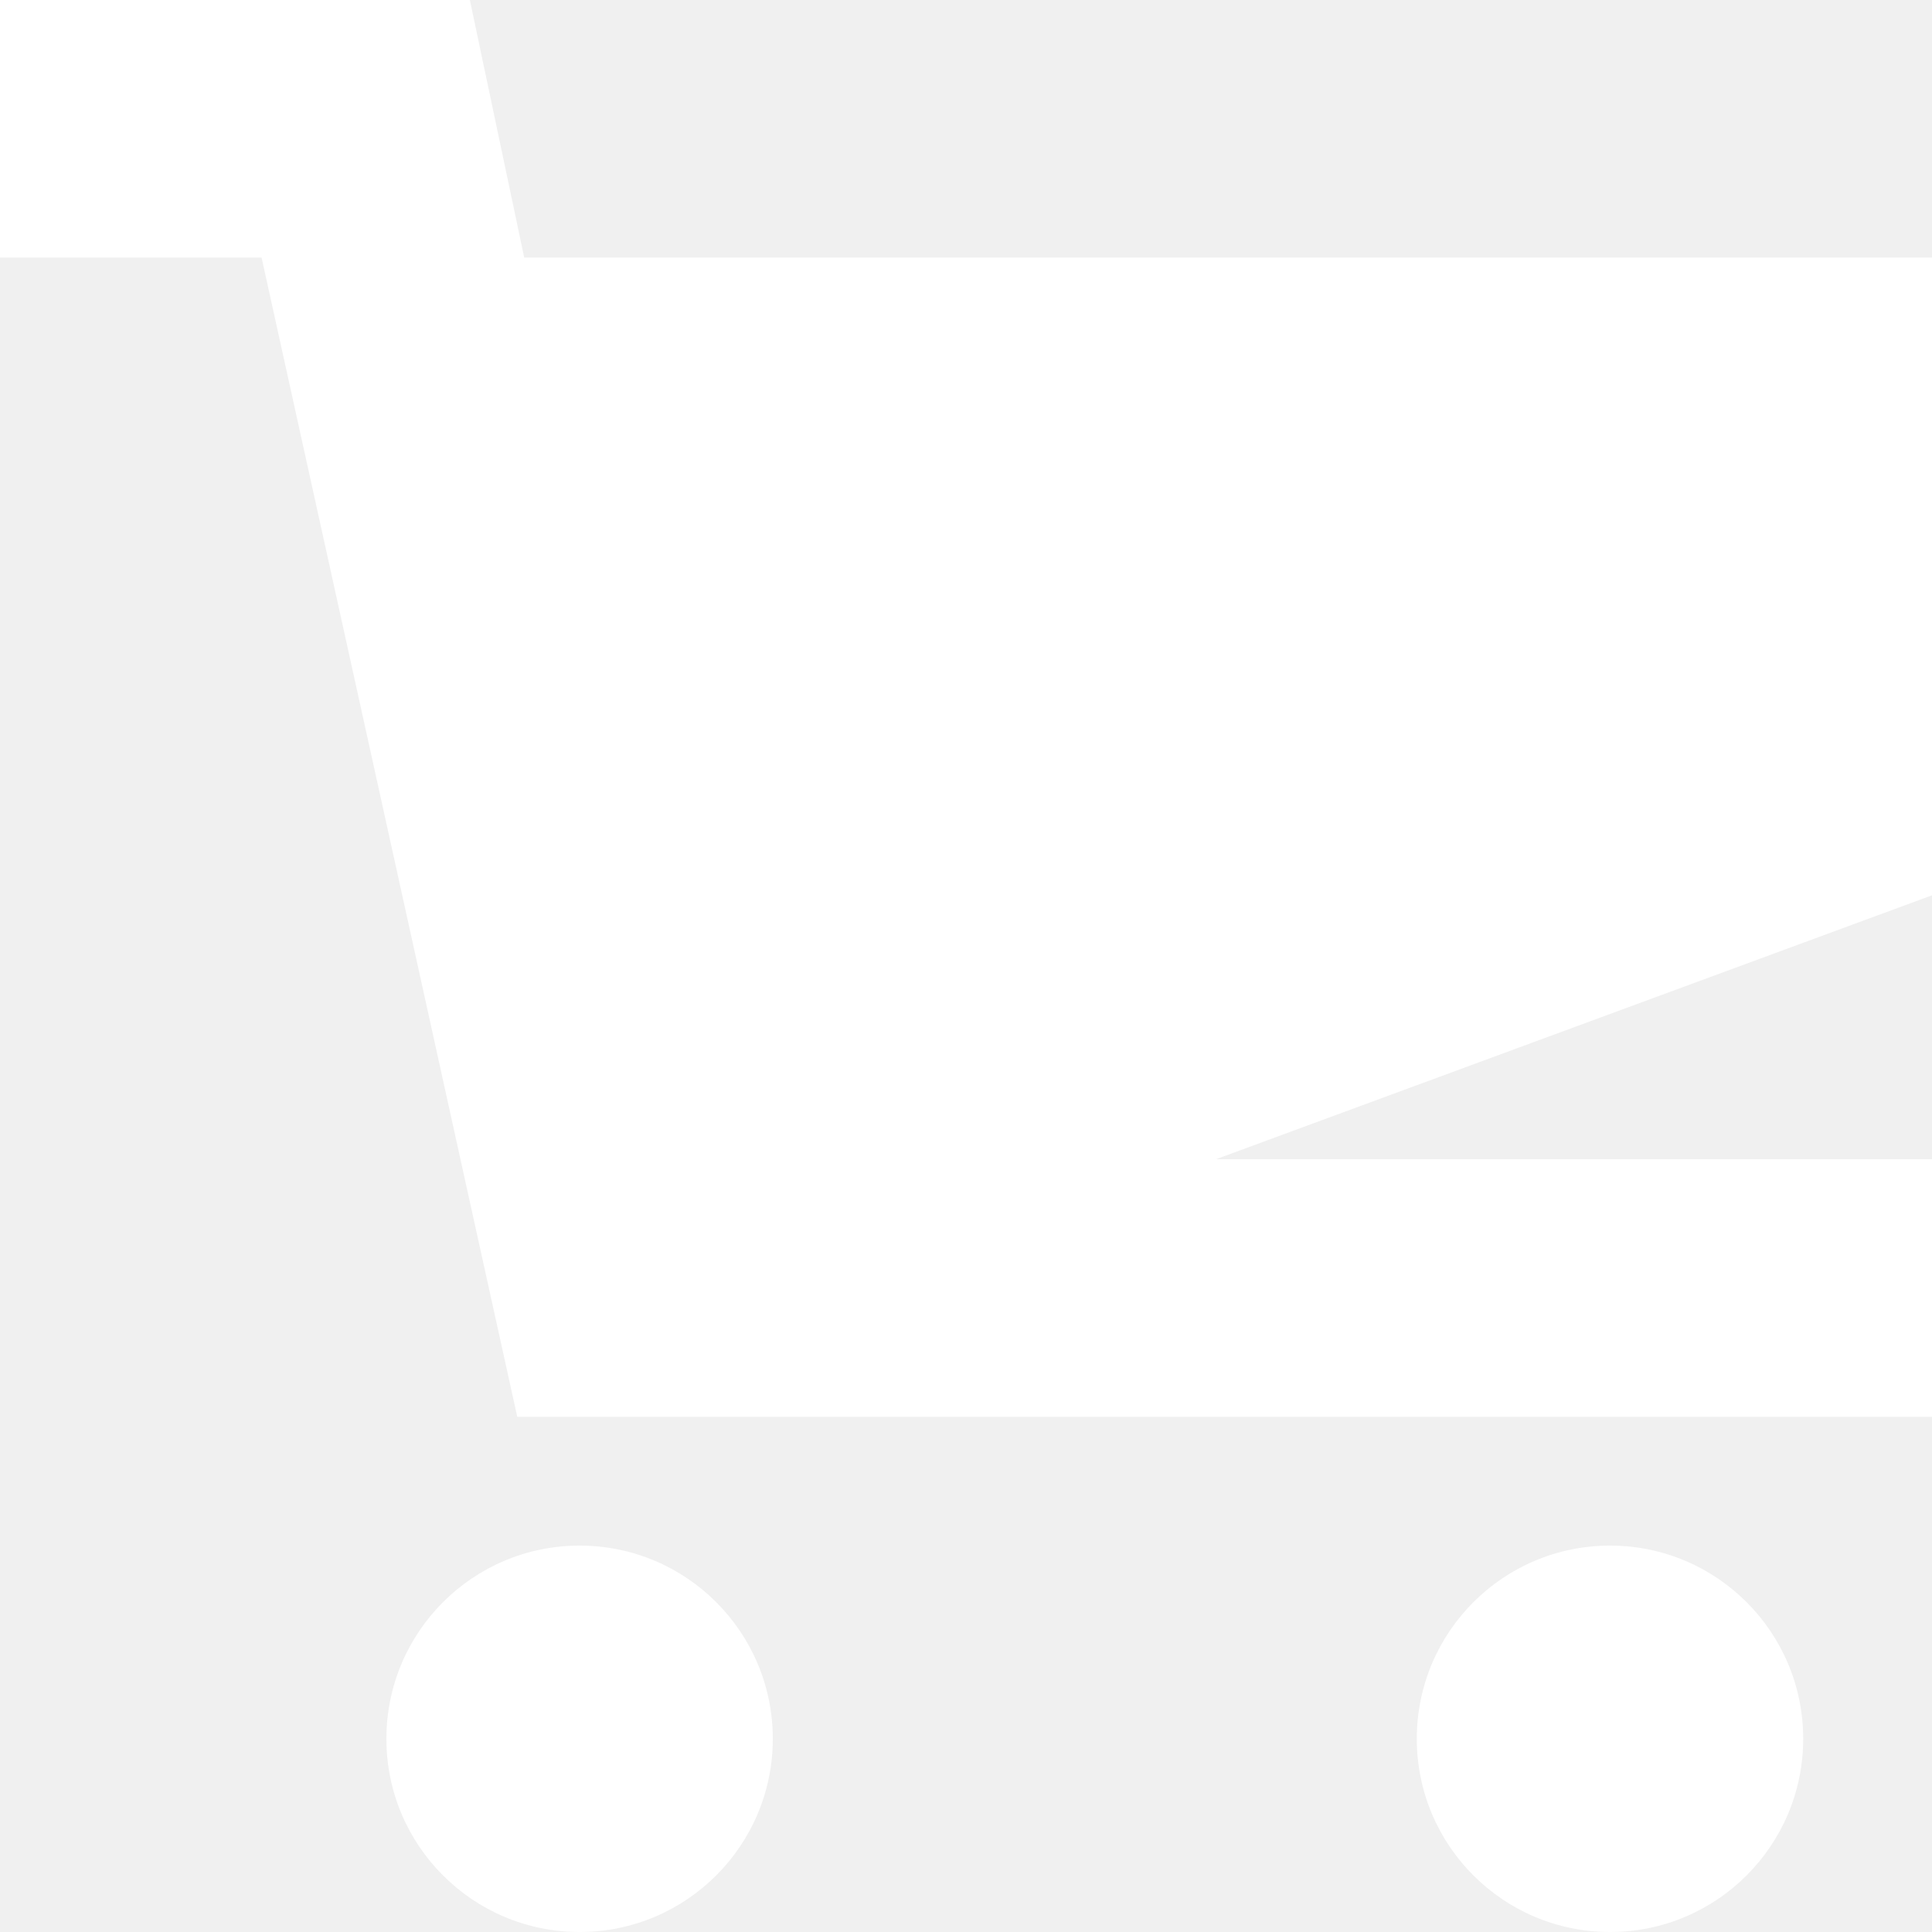
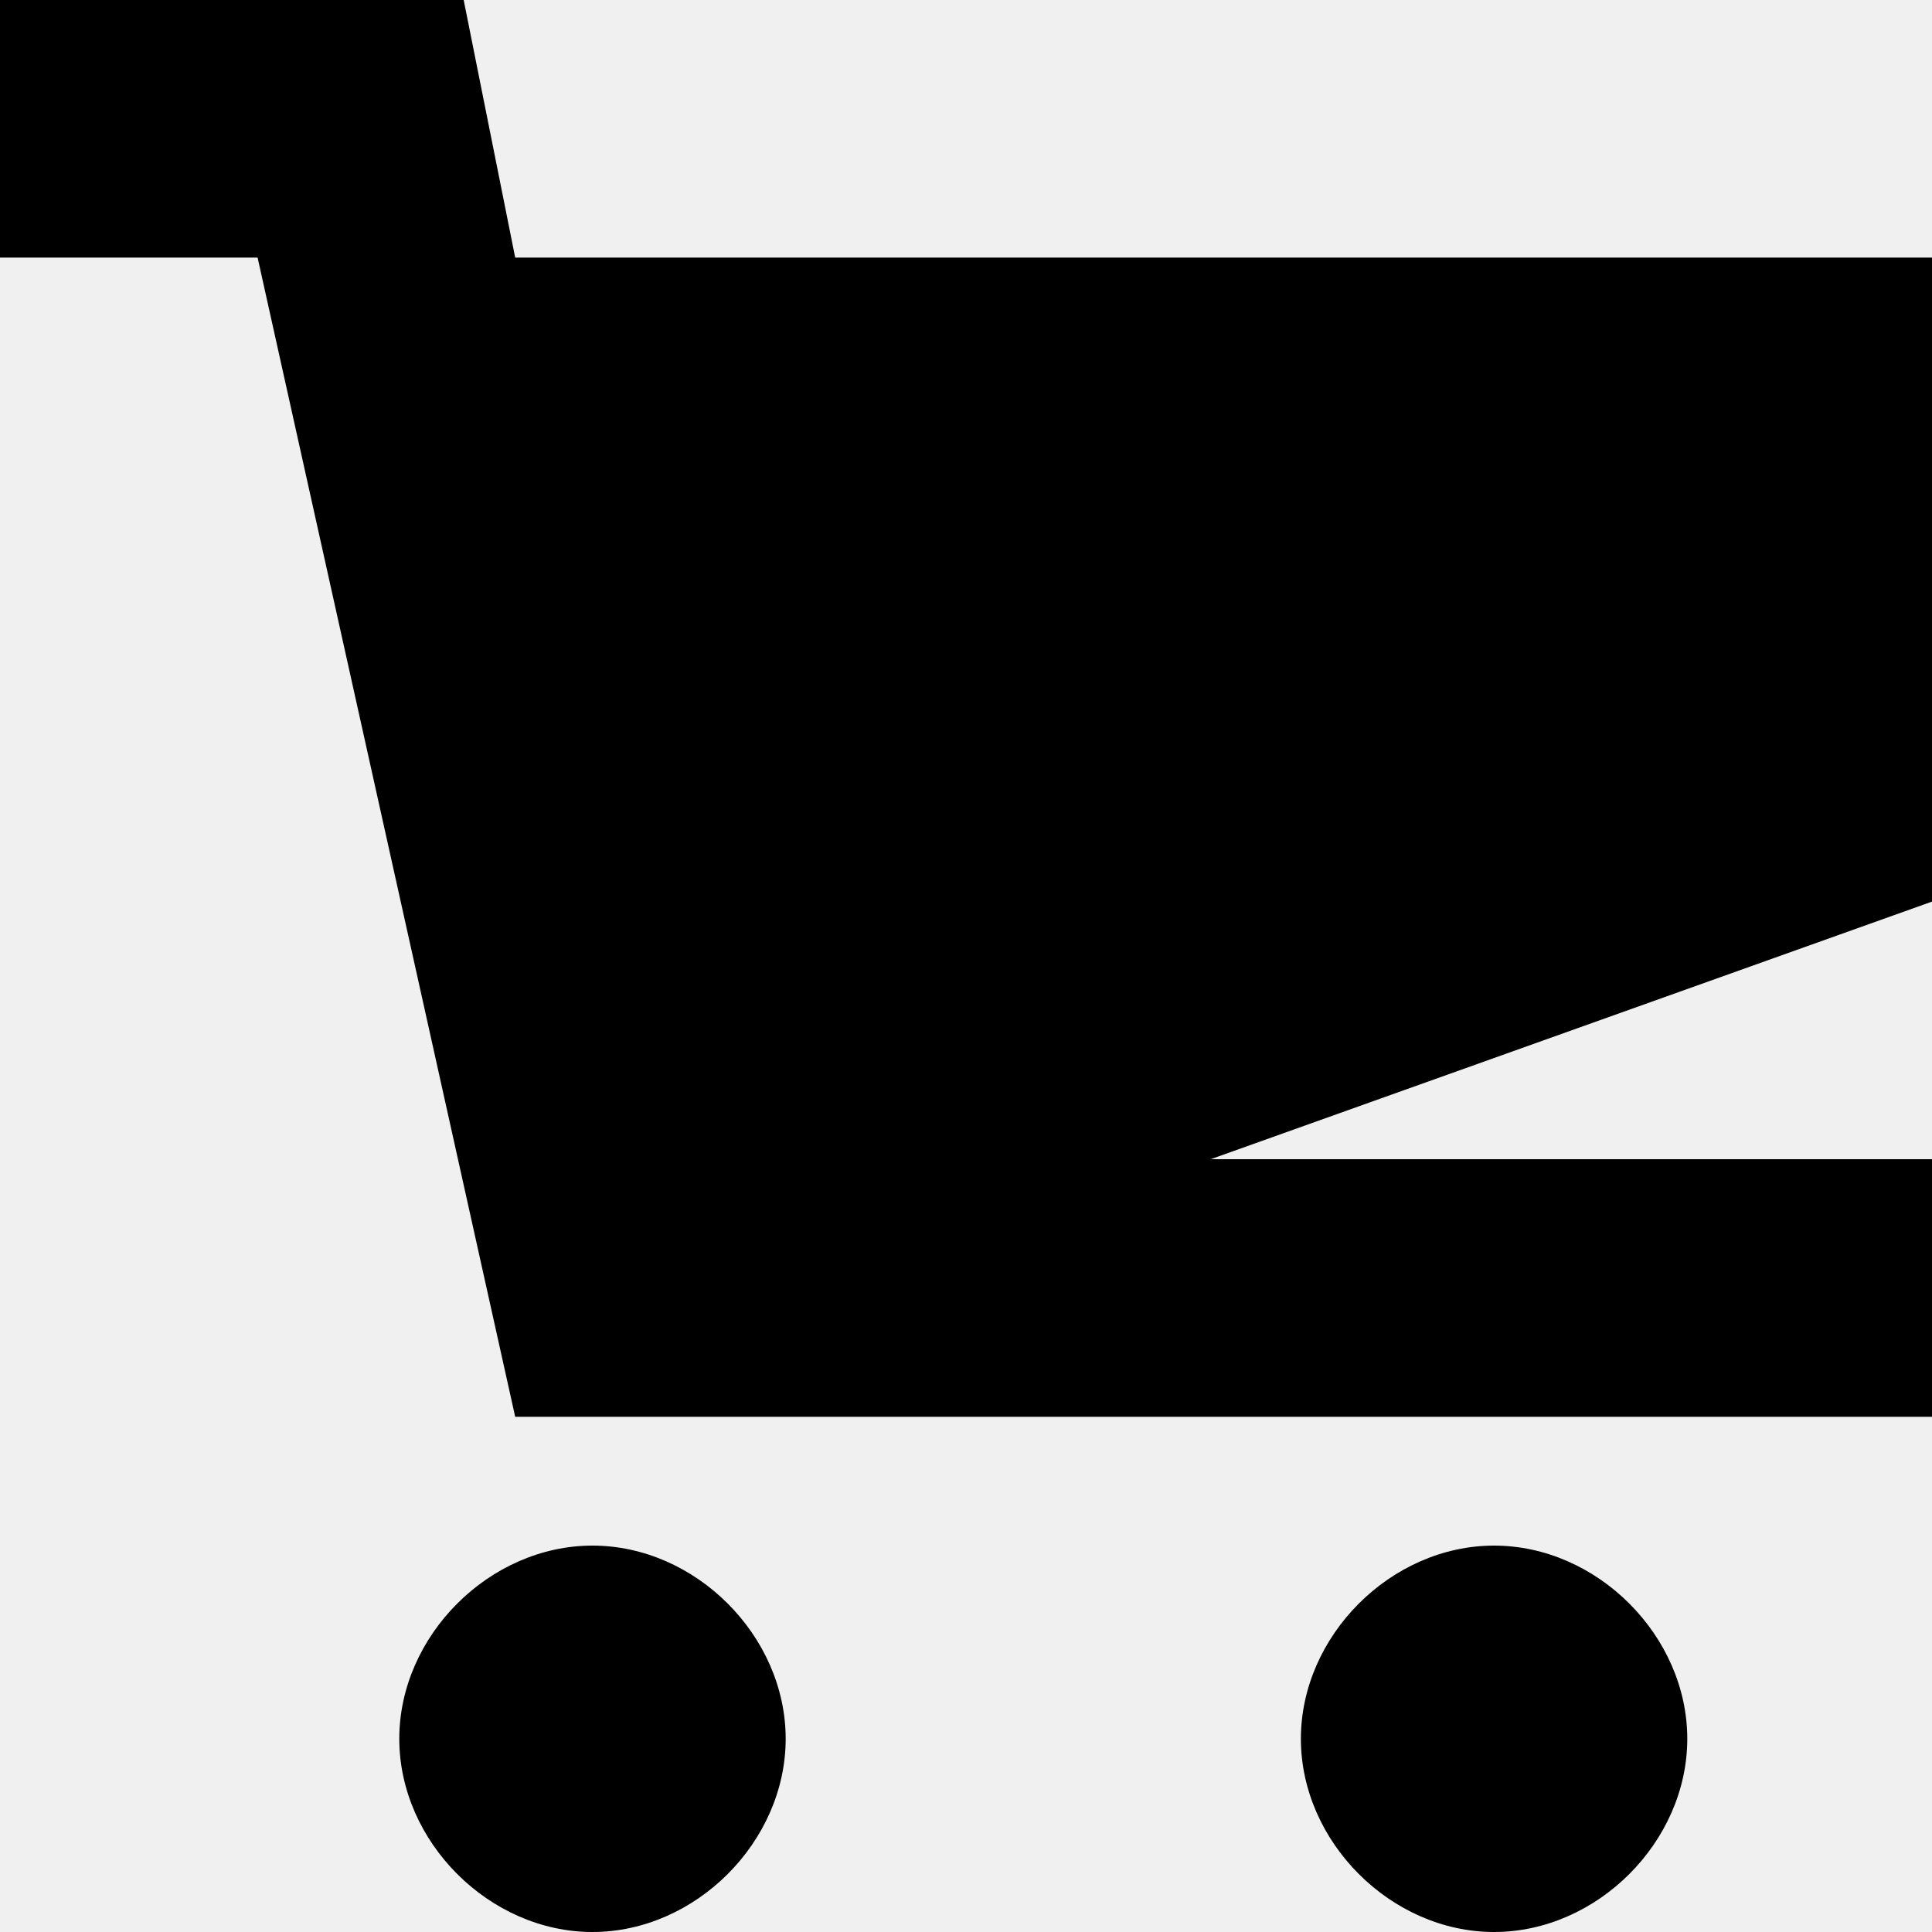
- <svg xmlns="http://www.w3.org/2000/svg" width="15" height="15" viewBox="0 0 15 15">
-   <circle fill="#ffffff" cx="4.5" cy="13.5" r="1.5" />
-   <circle fill="#ffffff" cx="12.5" cy="13.5" r="1.5" />
-   <path fill="#ffffff" d="M15 2H4.07l-.422-2H0v2h2.031l1.985 9H15V9H9.441L15 6.951z" />
+ <svg xmlns="http://www.w3.org/2000/svg" version="1.1" id="Слой_1" x="0px" y="0px" viewBox="0 0 15 15" style="enable-background:new 0 0 15 15;" xml:space="preserve">
+   <path d="M15,7L9.4,9H15v2H4L2,2H0V0h3.6l0.4,2H15V7z M4.6,12c-0.8,0-1.5,0.7-1.5,1.5S3.8,15,4.6,15s1.5-0.7,1.5-1.5S5.4,12,4.6,12z   M11.6,12c-0.8,0-1.5,0.7-1.5,1.5s0.7,1.5,1.5,1.5s1.5-0.7,1.5-1.5S12.4,12,11.6,12z" />
</svg>
